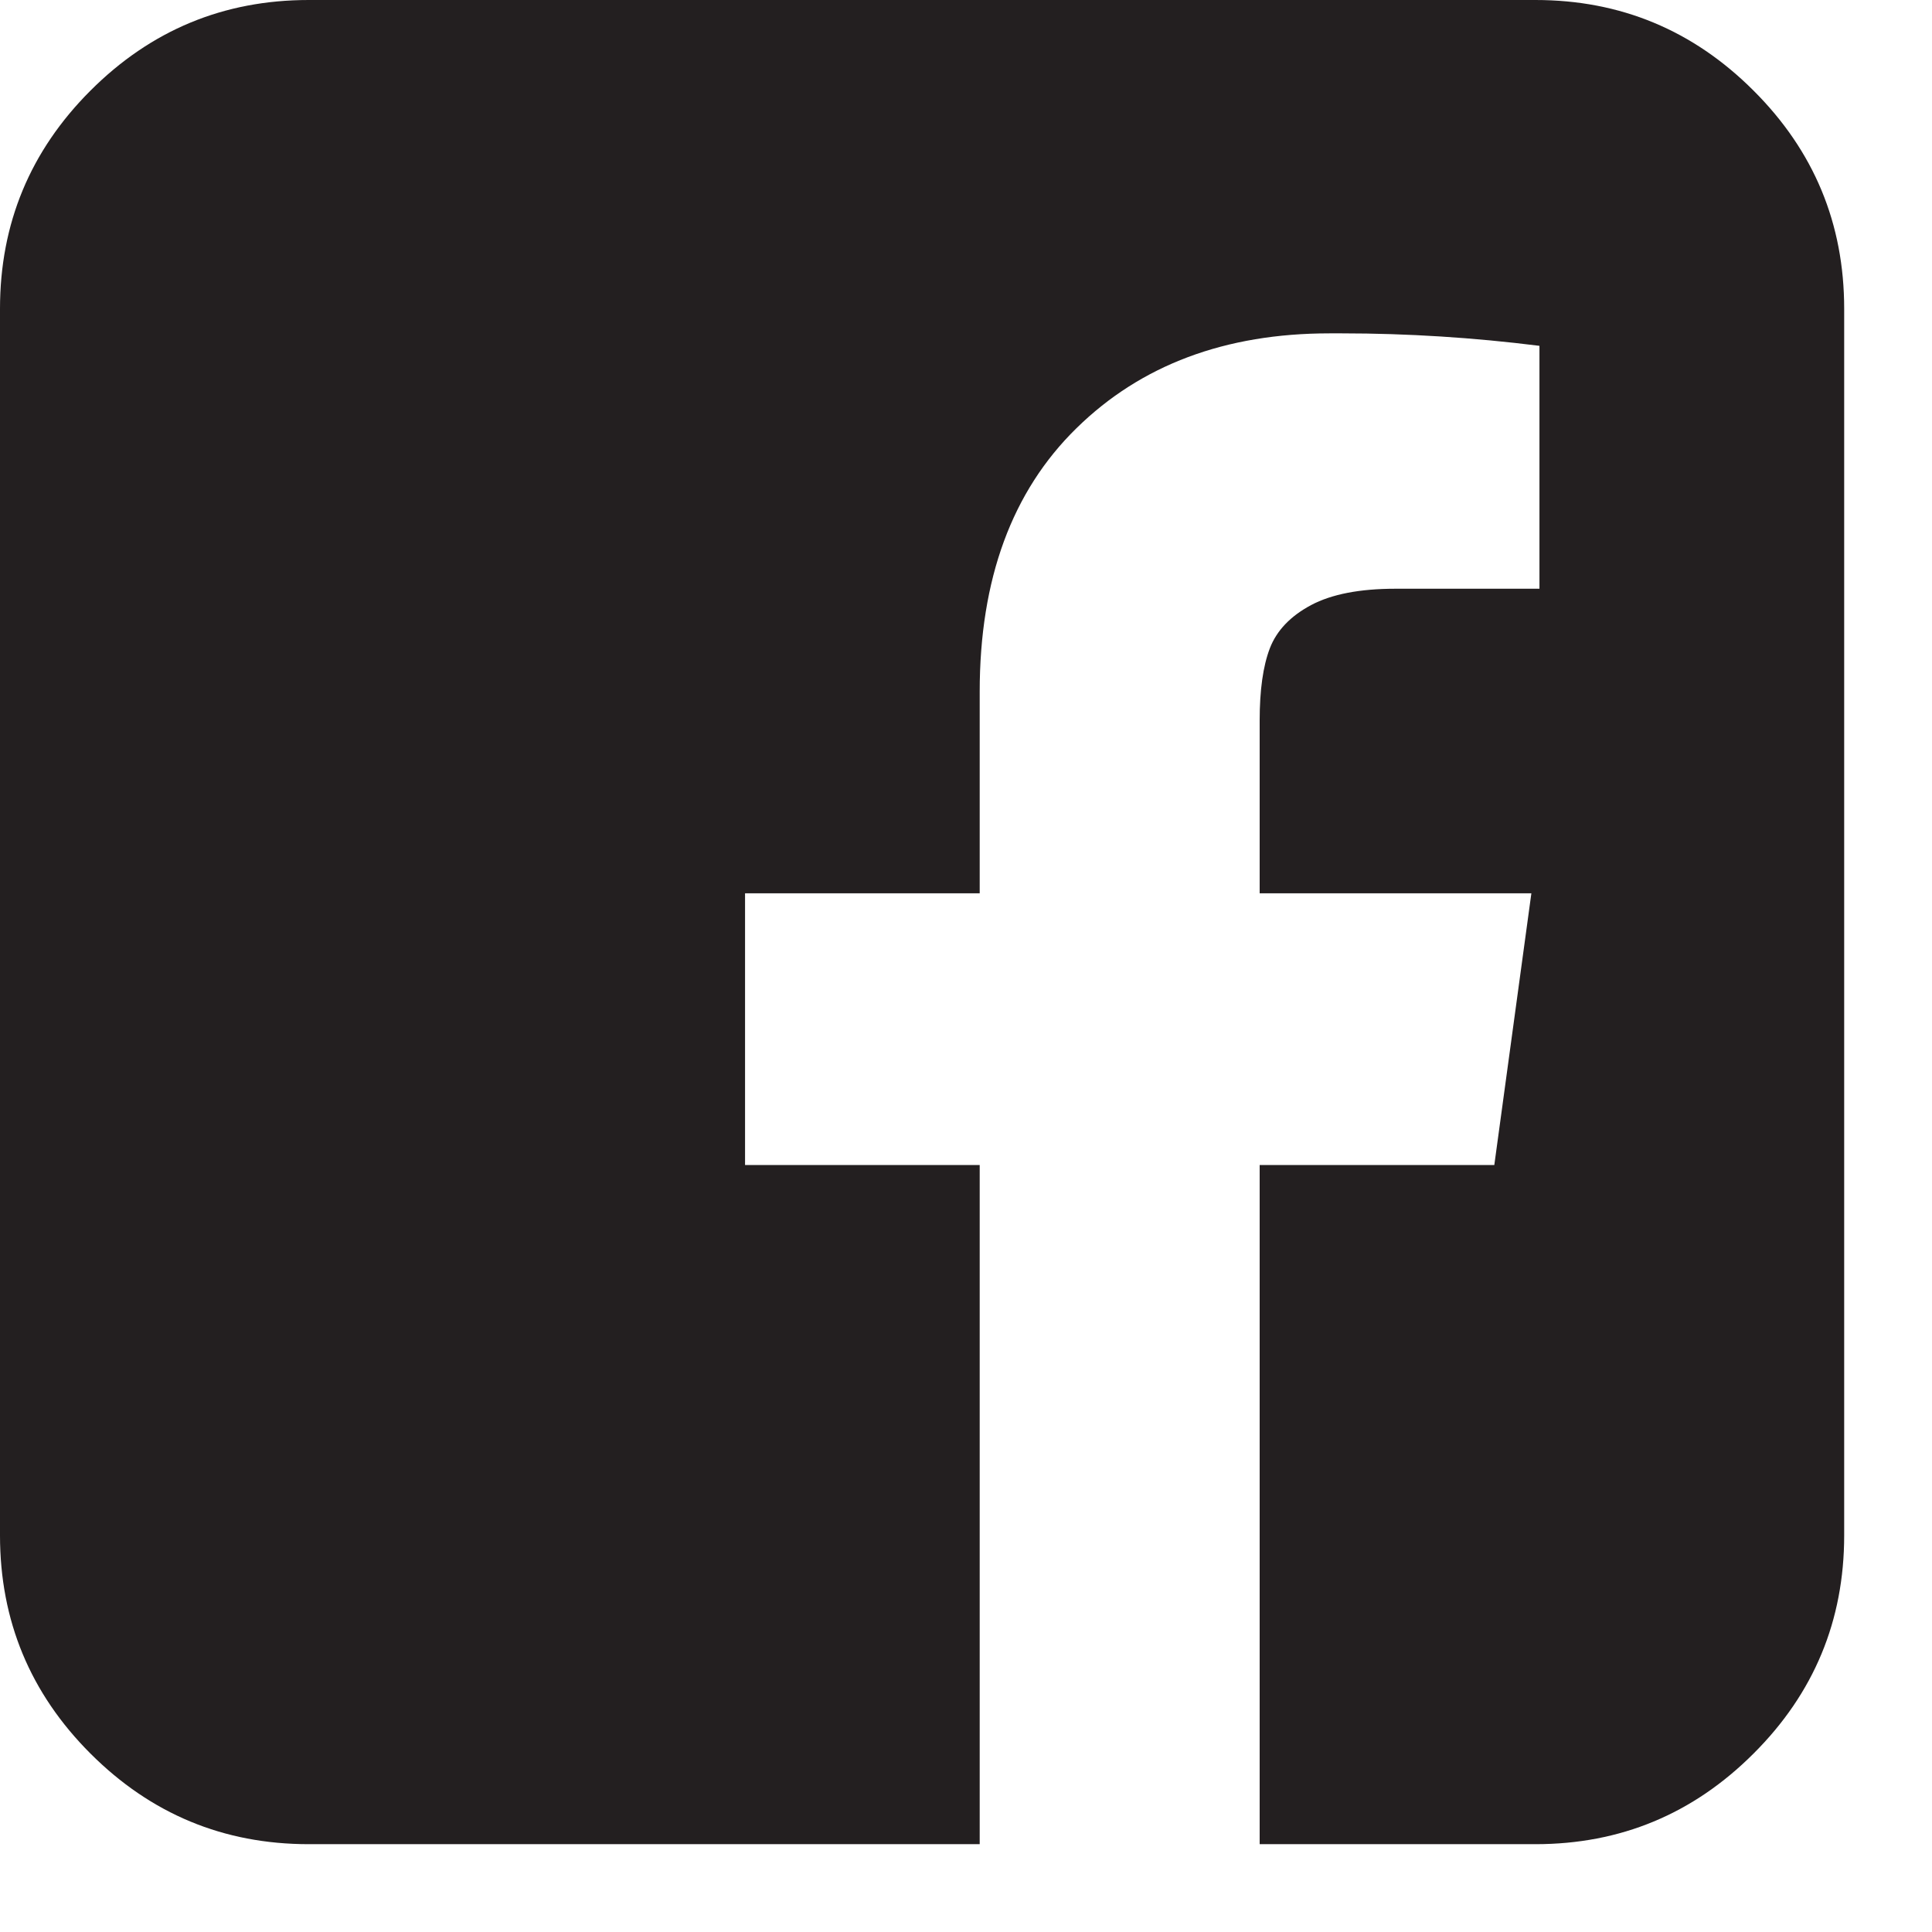
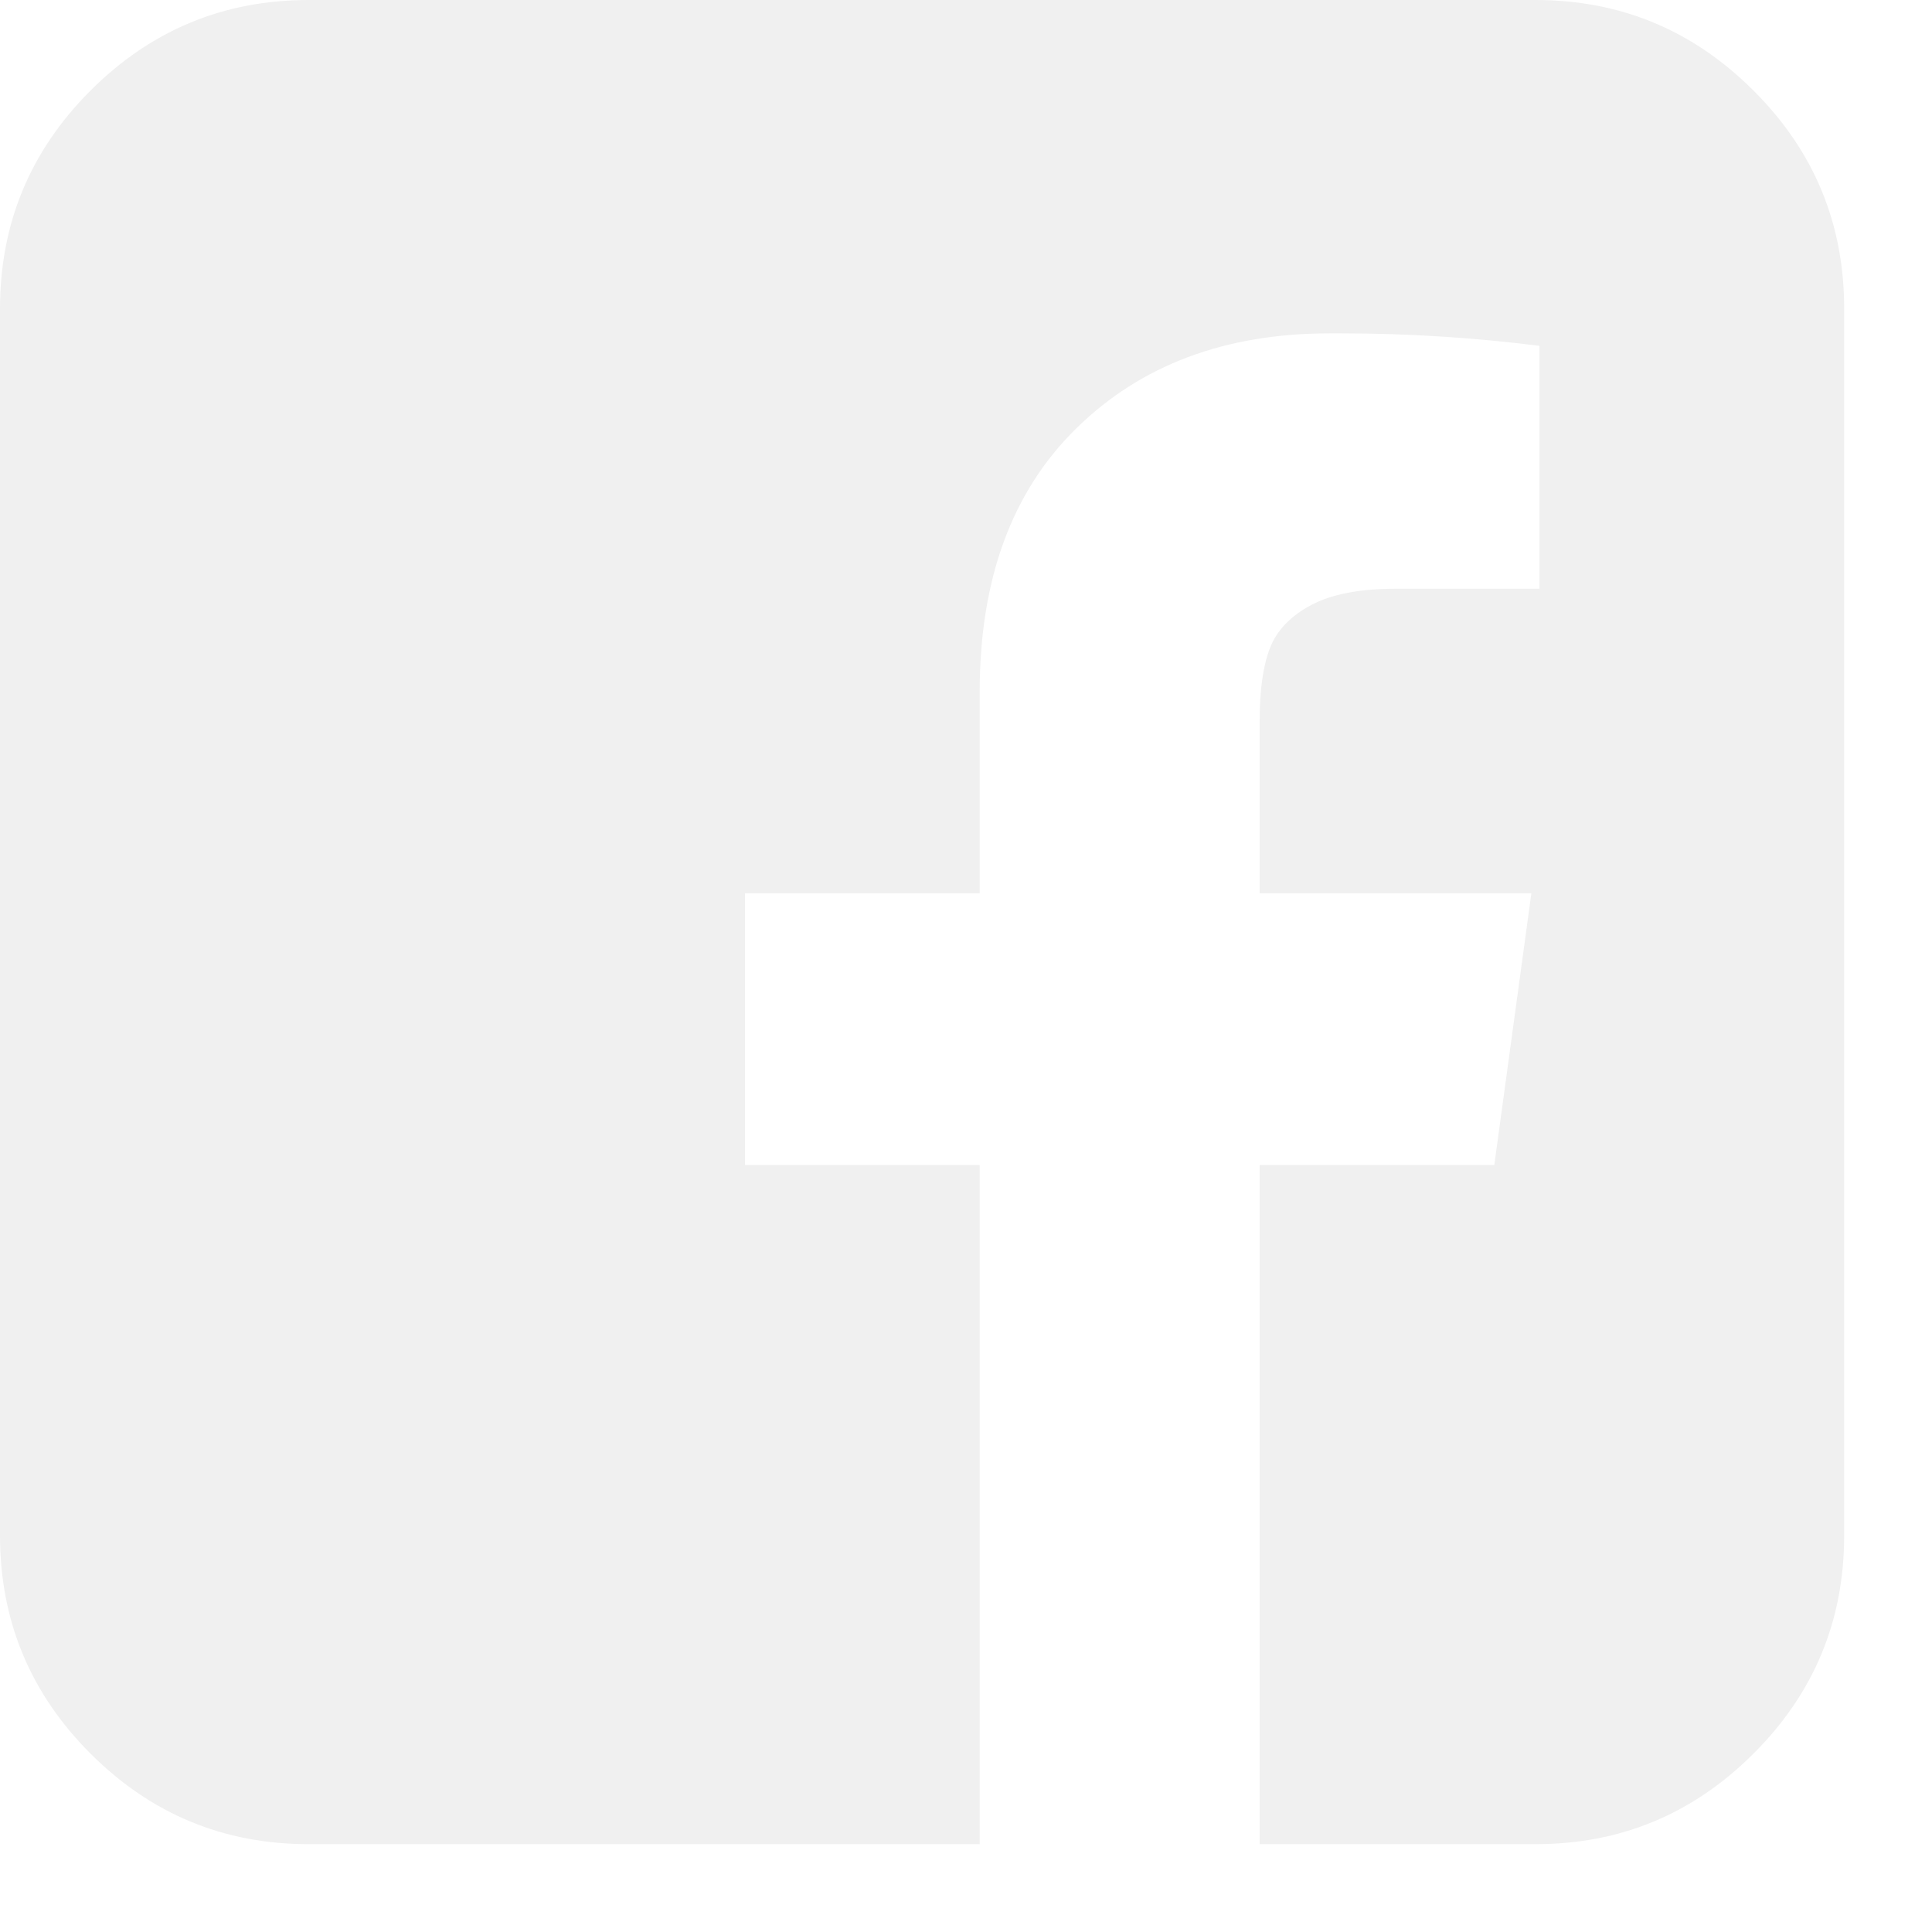
<svg xmlns="http://www.w3.org/2000/svg" width="11px" height="11px" viewBox="0 0 11 11" version="1.1">
  <g id="Page-1" stroke="none" stroke-width="1" fill="none" fill-rule="evenodd">
-     <path d="M8.742,0 C9.226,0 9.64,0.172 9.984,0.516 C10.328,0.859 10.5,1.273 10.5,1.758 L10.5,8.742 C10.5,9.227 10.328,9.641 9.984,9.984 C9.64,10.328 9.226,10.5 8.742,10.5 L7.172,10.5 L7.172,6.633 L8.508,6.633 L8.719,5.086 L7.172,5.086 L7.172,4.102 C7.172,3.93 7.191,3.793 7.23,3.691 C7.269,3.59 7.347,3.508 7.465,3.445 C7.582,3.383 7.742,3.352 7.945,3.352 L8.765,3.352 L8.765,1.969 C8.39,1.922 8.015,1.898 7.64,1.898 L7.57,1.898 C6.976,1.898 6.496,2.078 6.129,2.438 C5.762,2.797 5.578,3.297 5.578,3.938 L5.578,5.086 L4.242,5.086 L4.242,6.633 L5.578,6.633 L5.578,10.5 L1.758,10.5 C1.273,10.5 0.859,10.328 0.515,9.984 C0.172,9.641 0,9.227 0,8.742 L0,1.758 C0,1.273 0.172,0.859 0.515,0.516 C0.859,0.172 1.273,0 1.758,0 L8.742,0 Z" id="Fill-16" fill="#231F20" />
+     <path d="M8.742,0 C9.226,0 9.64,0.172 9.984,0.516 C10.328,0.859 10.5,1.273 10.5,1.758 L10.5,8.742 C10.5,9.227 10.328,9.641 9.984,9.984 C9.64,10.328 9.226,10.5 8.742,10.5 L7.172,10.5 L7.172,6.633 L8.508,6.633 L8.719,5.086 L7.172,5.086 L7.172,4.102 C7.172,3.93 7.191,3.793 7.23,3.691 C7.269,3.59 7.347,3.508 7.465,3.445 C7.582,3.383 7.742,3.352 7.945,3.352 L8.765,3.352 L8.765,1.969 C8.39,1.922 8.015,1.898 7.64,1.898 L7.57,1.898 C6.976,1.898 6.496,2.078 6.129,2.438 C5.762,2.797 5.578,3.297 5.578,3.938 L5.578,5.086 L4.242,5.086 L4.242,6.633 L5.578,6.633 L5.578,10.5 L1.758,10.5 C1.273,10.5 0.859,10.328 0.515,9.984 C0.172,9.641 0,9.227 0,8.742 L0,1.758 C0,1.273 0.172,0.859 0.515,0.516 C0.859,0.172 1.273,0 1.758,0 L8.742,0 Z" id="Fill-16" fill="#f0f0f0" />
  </g>
</svg>
